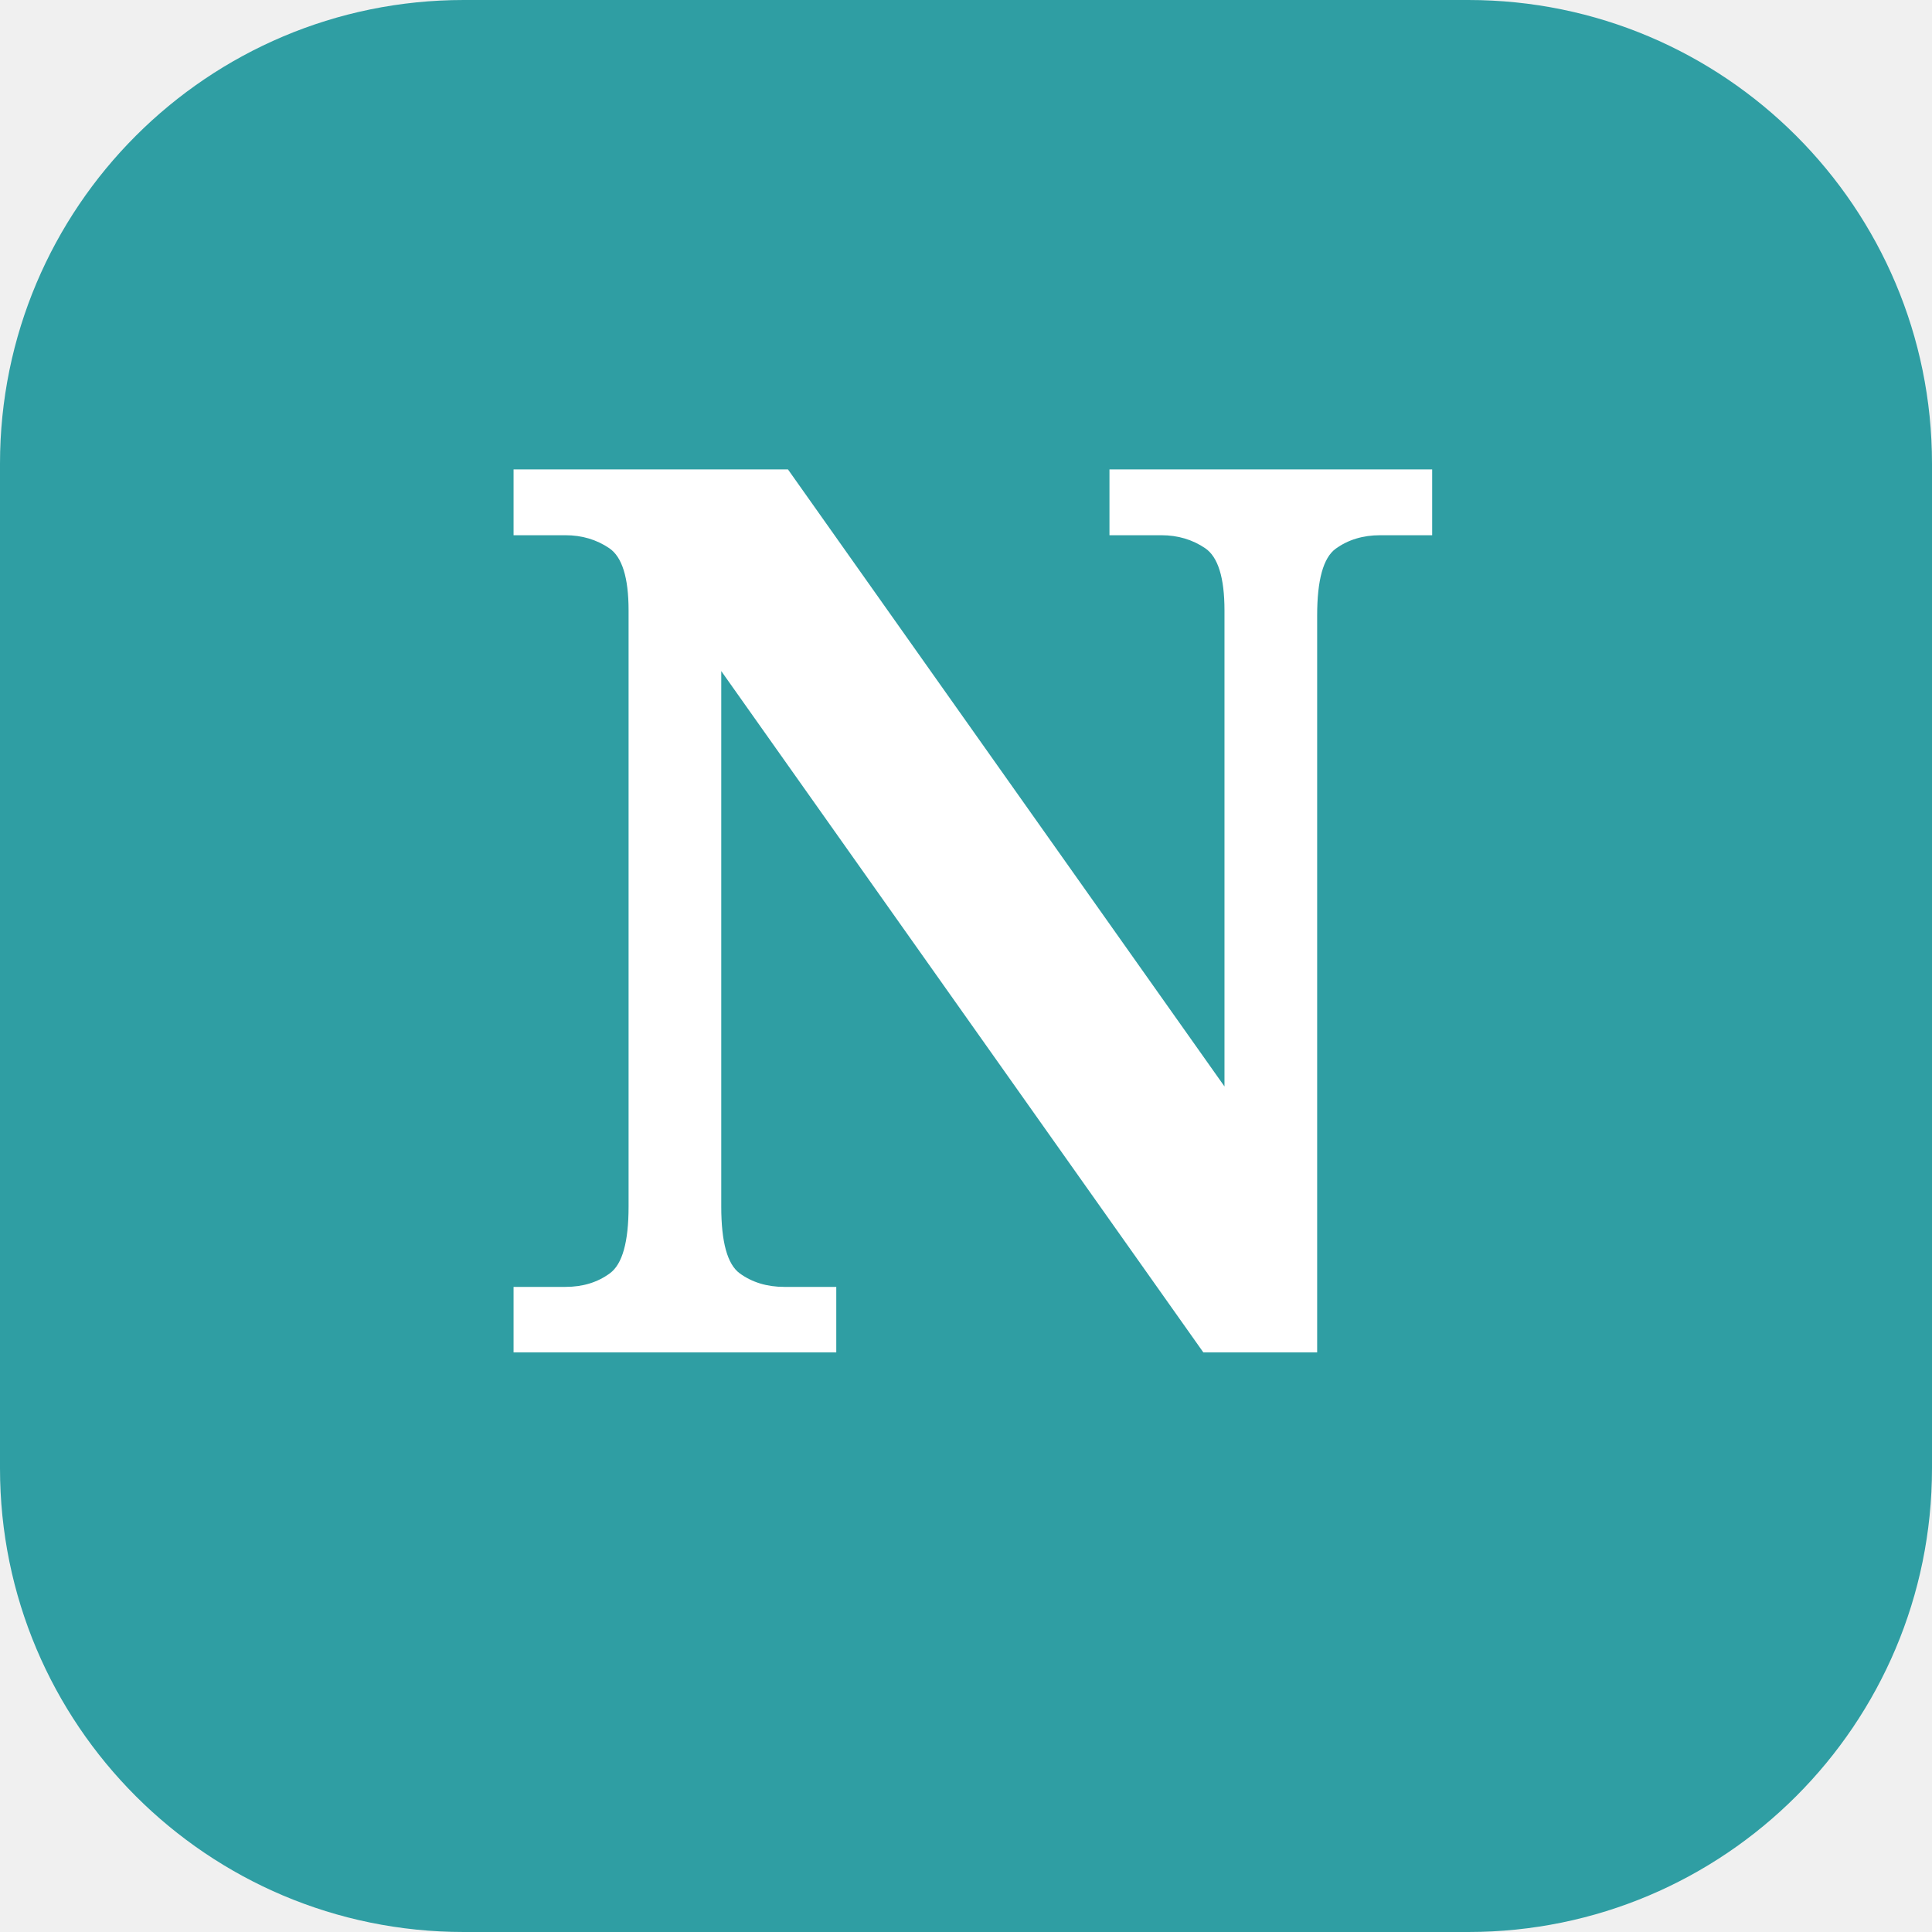
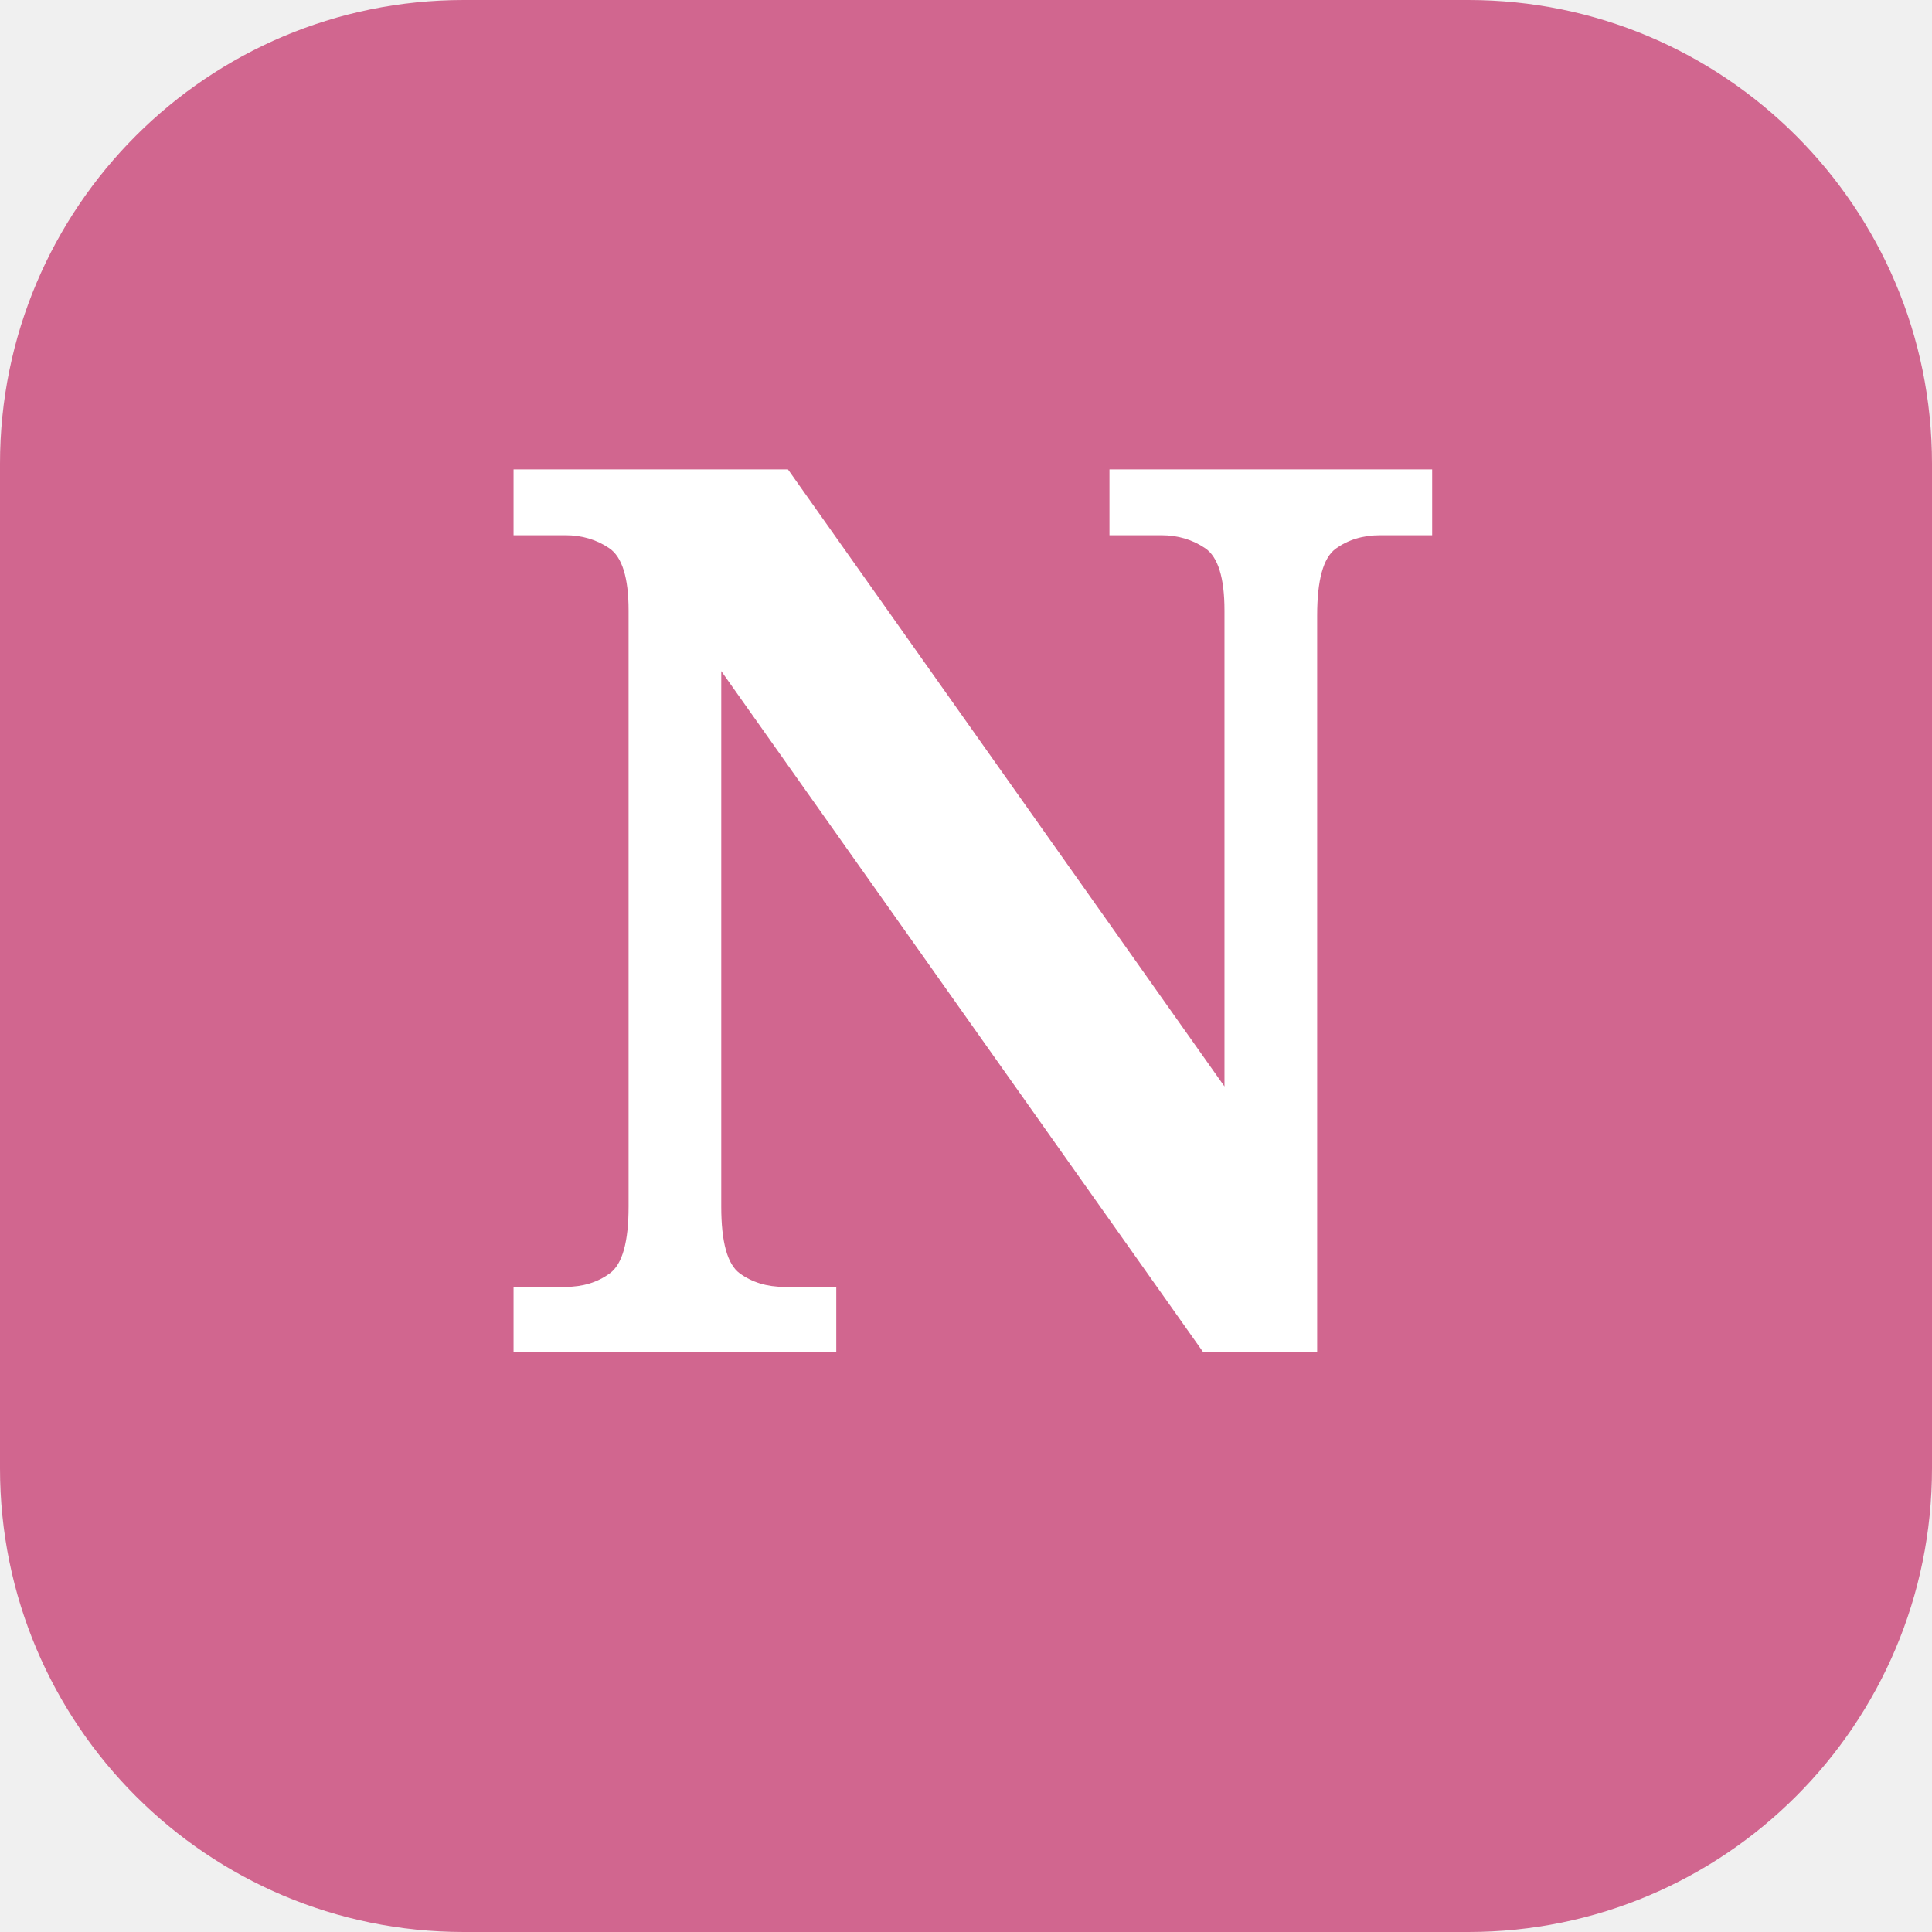
<svg xmlns="http://www.w3.org/2000/svg" viewBox="0 0 100 100">
-   <rect width="100" height="100" rx="24" fill="#2f9ea3" />
+   <rect width="100" height="100" rx="24" fill="#d1668f" />
  <text x="50" y="70" font-family="Playfair Display, Georgia, serif" font-weight="600" font-size="64" fill="#ffffff" text-anchor="middle">N</text>
</svg>
